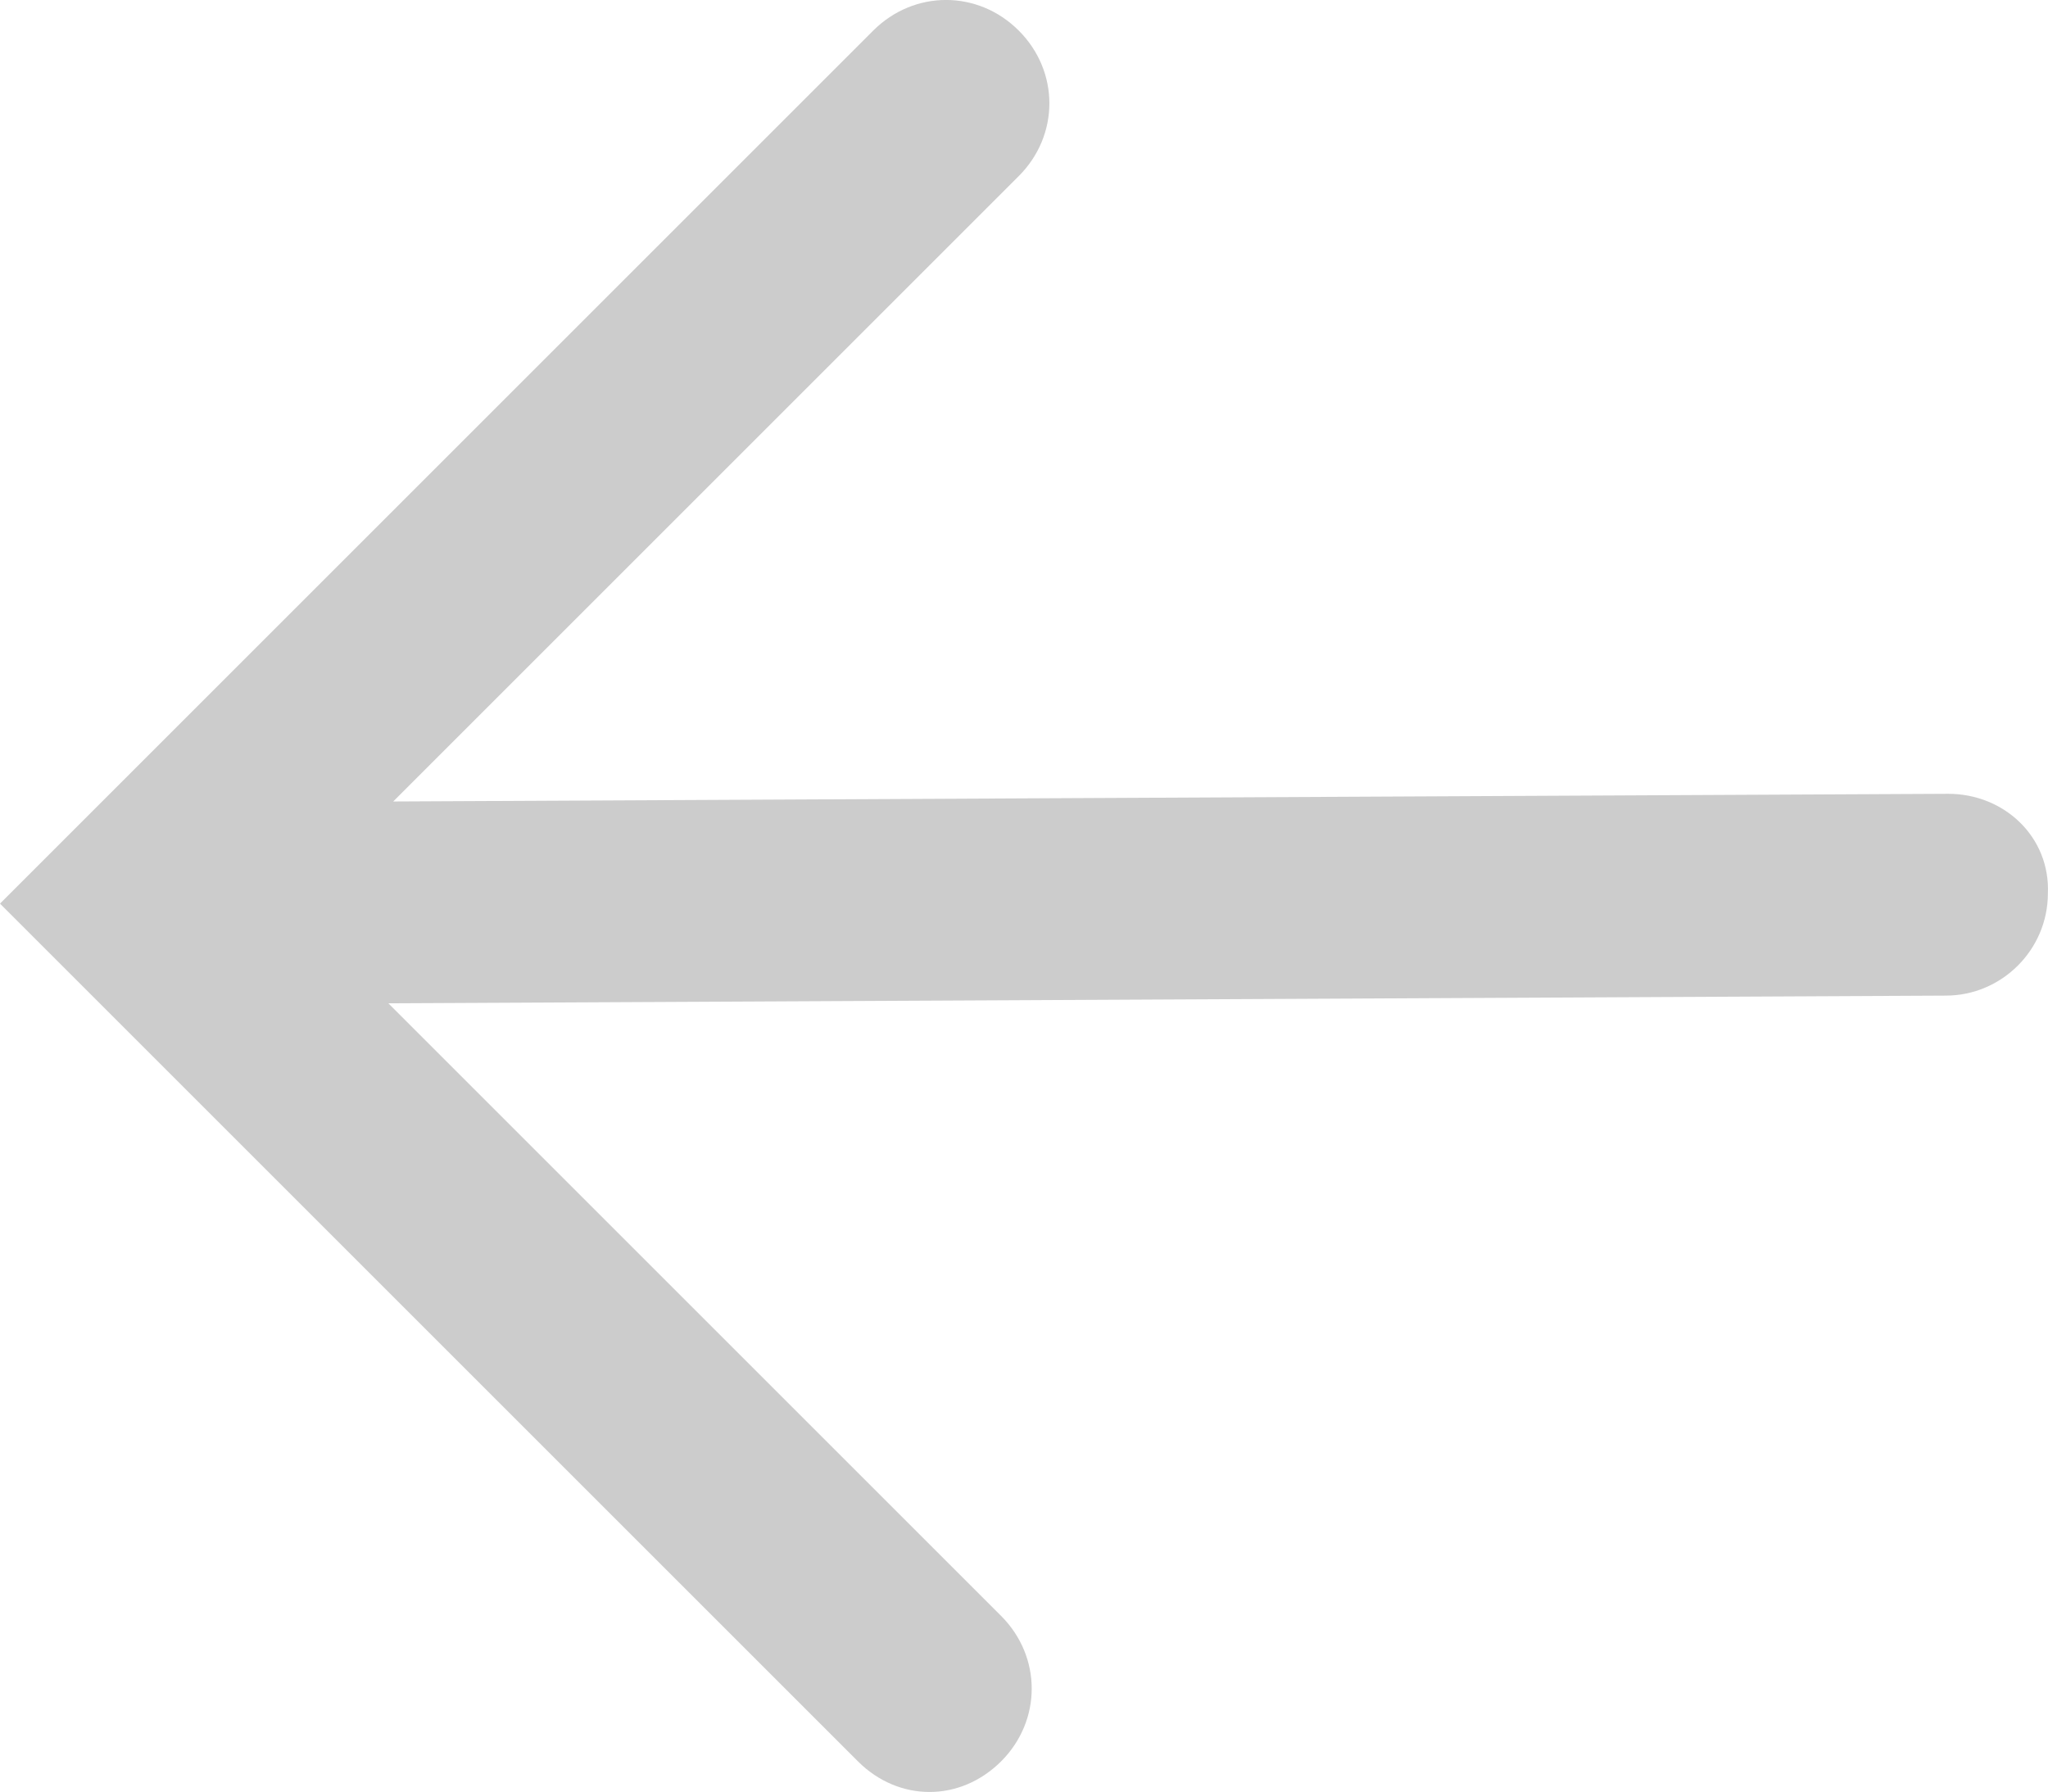
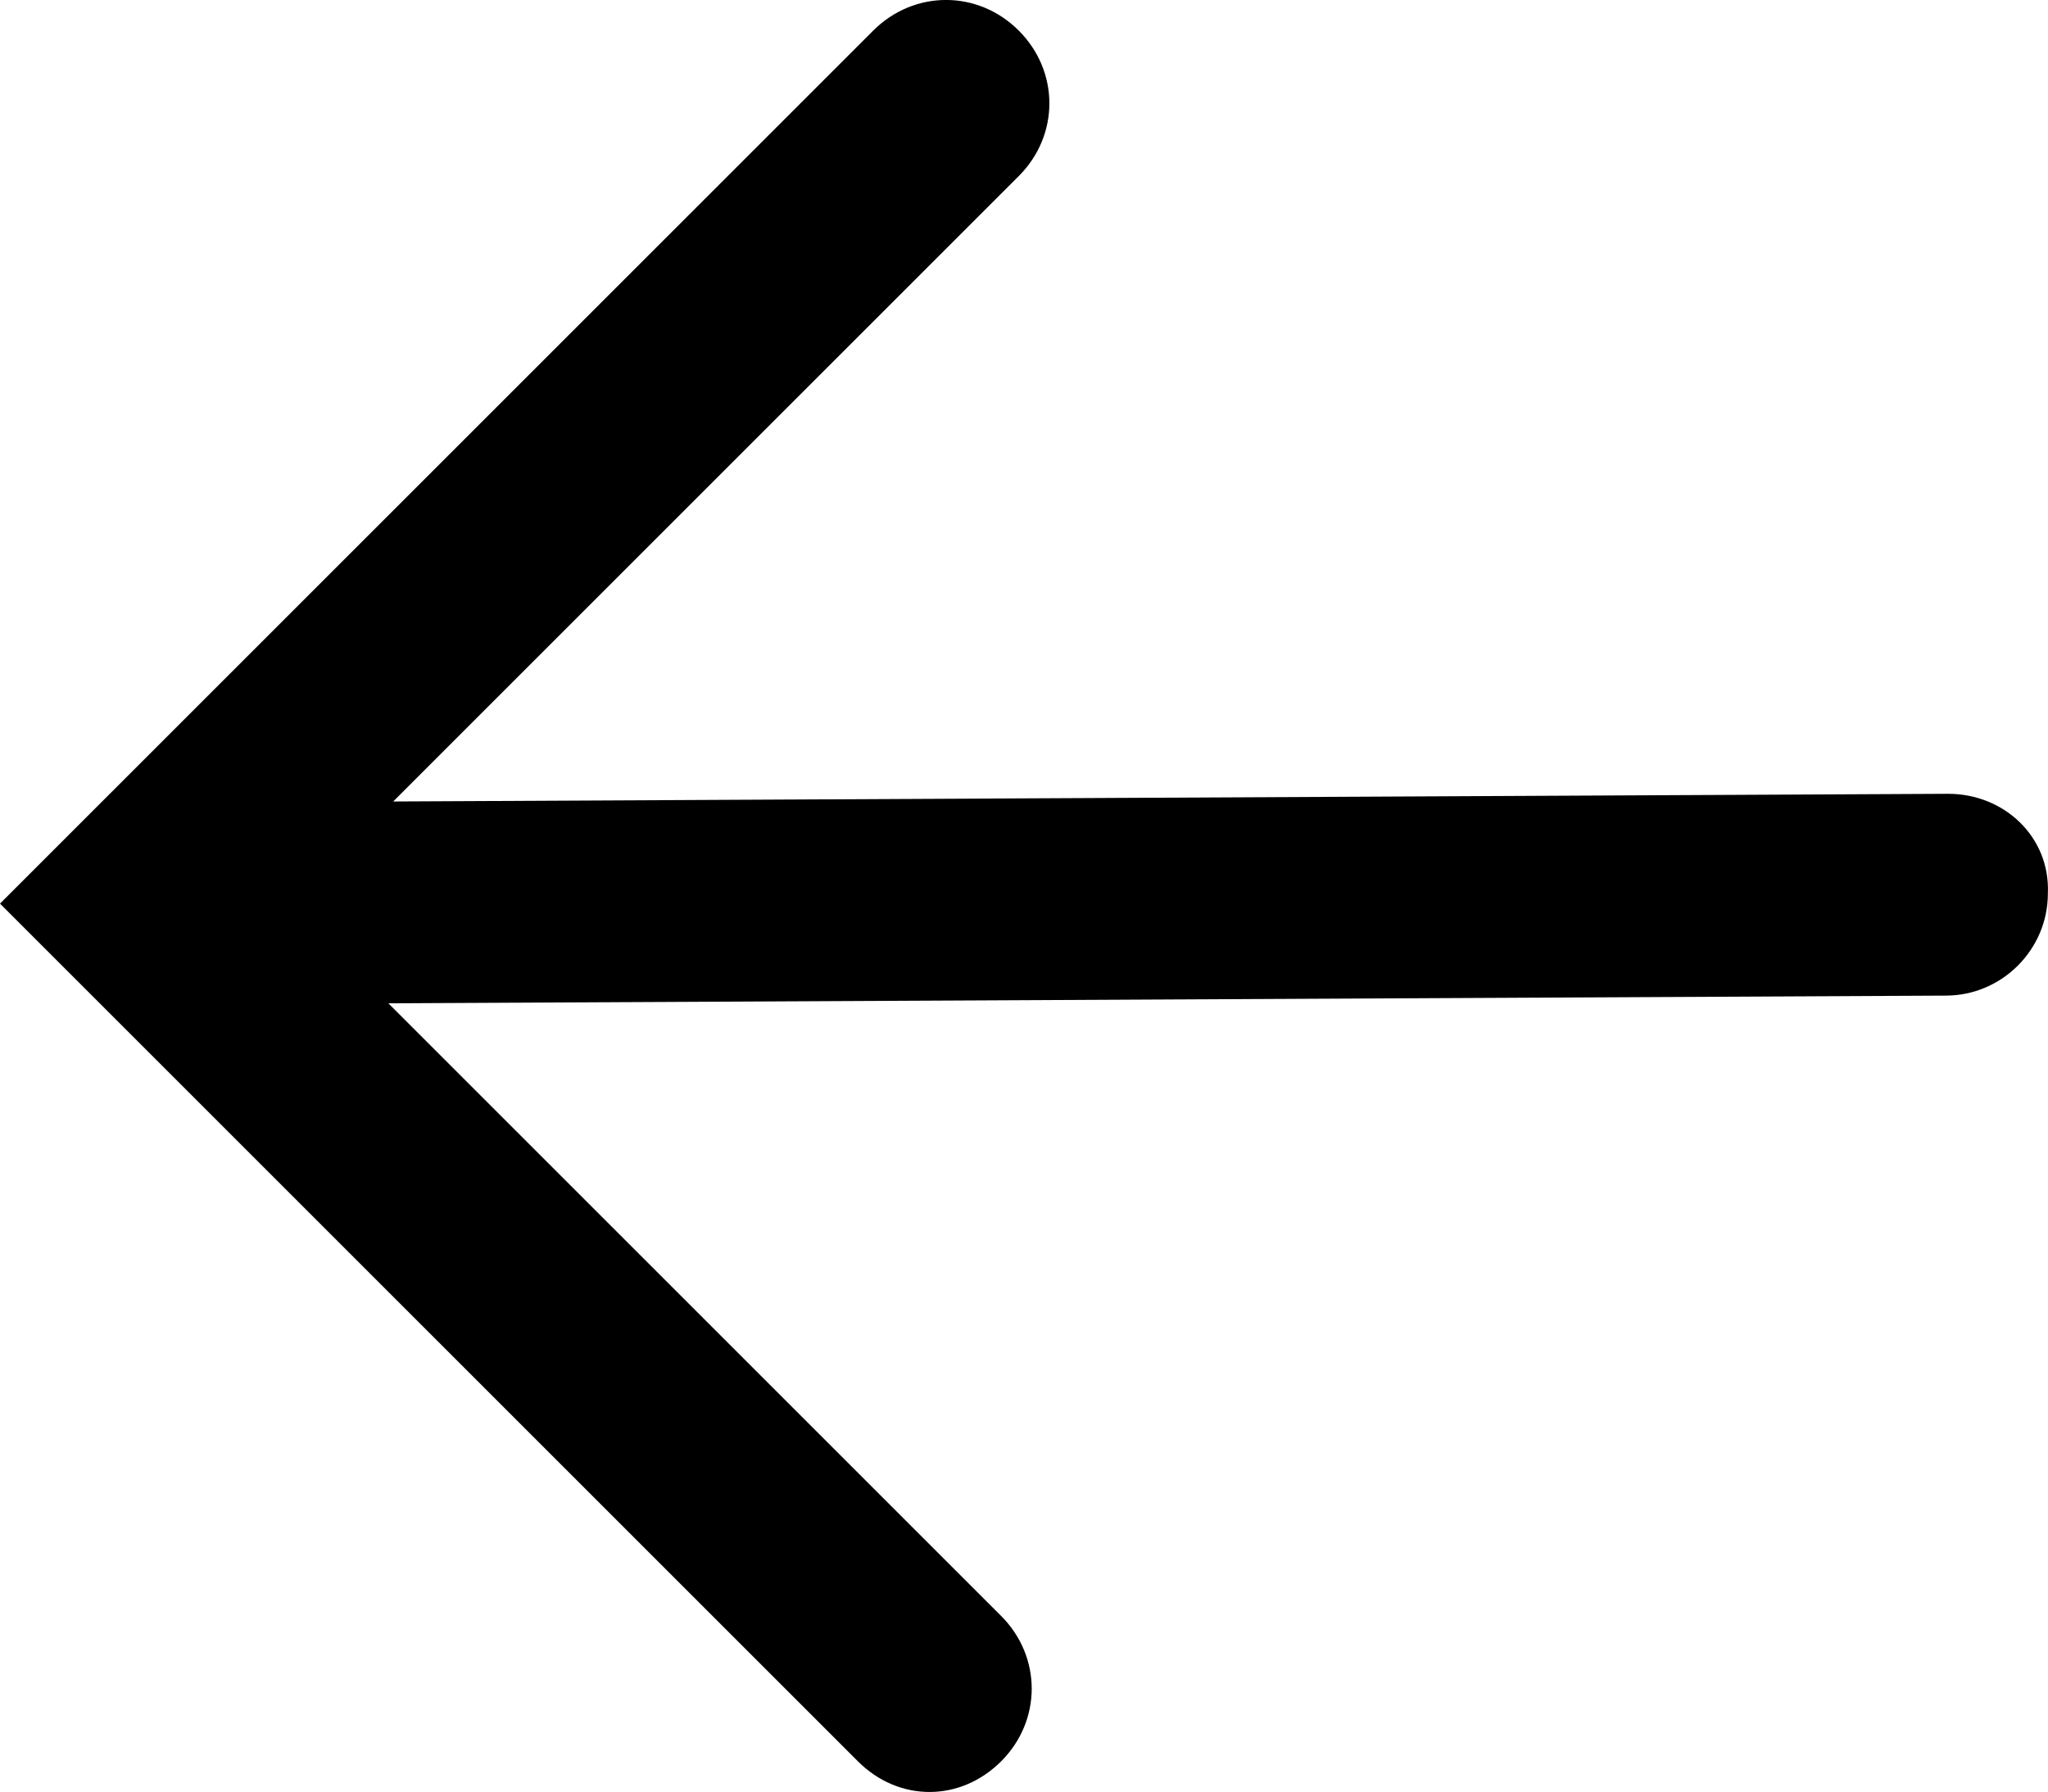
<svg xmlns="http://www.w3.org/2000/svg" width="16px" height="14px" viewBox="0 0 16 14" version="1.1">
  <defs />
  <g id="Page-1" stroke="none" stroke-width="1" fill="none" fill-rule="evenodd" opacity="1">
-     <g id="03.1.2_Analytics-Editor_Node-Properties_Parameter" transform="translate(-15, -28)" fill="#CCCCCC">
+     <g id="03.1.2_Analytics-Editor_Node-Properties_Parameter" transform="translate(-15, -28)" fill="#000000">
      <g id="Group-17" transform="translate(0, 12)">
        <path d="M30.22,22.203 L18.072,22.263 L22.959,17.376 C23.278,17.057 23.278,16.558 22.959,16.239 C22.64,15.92 22.142,15.92 21.822,16.239 L15,23.061 L15.559,23.62 L21.703,29.764 C21.863,29.924 22.063,30.003 22.262,30.003 C22.462,30.003 22.661,29.923 22.821,29.764 C23.14,29.445 23.14,28.946 22.821,28.627 L18.034,23.84 L30.201,23.78 C30.64,23.78 30.999,23.42 30.999,22.982 C31.018,22.541 30.659,22.203 30.22,22.203 Z" id="back-16px" />
      </g>
    </g>
  </g>
</svg>
